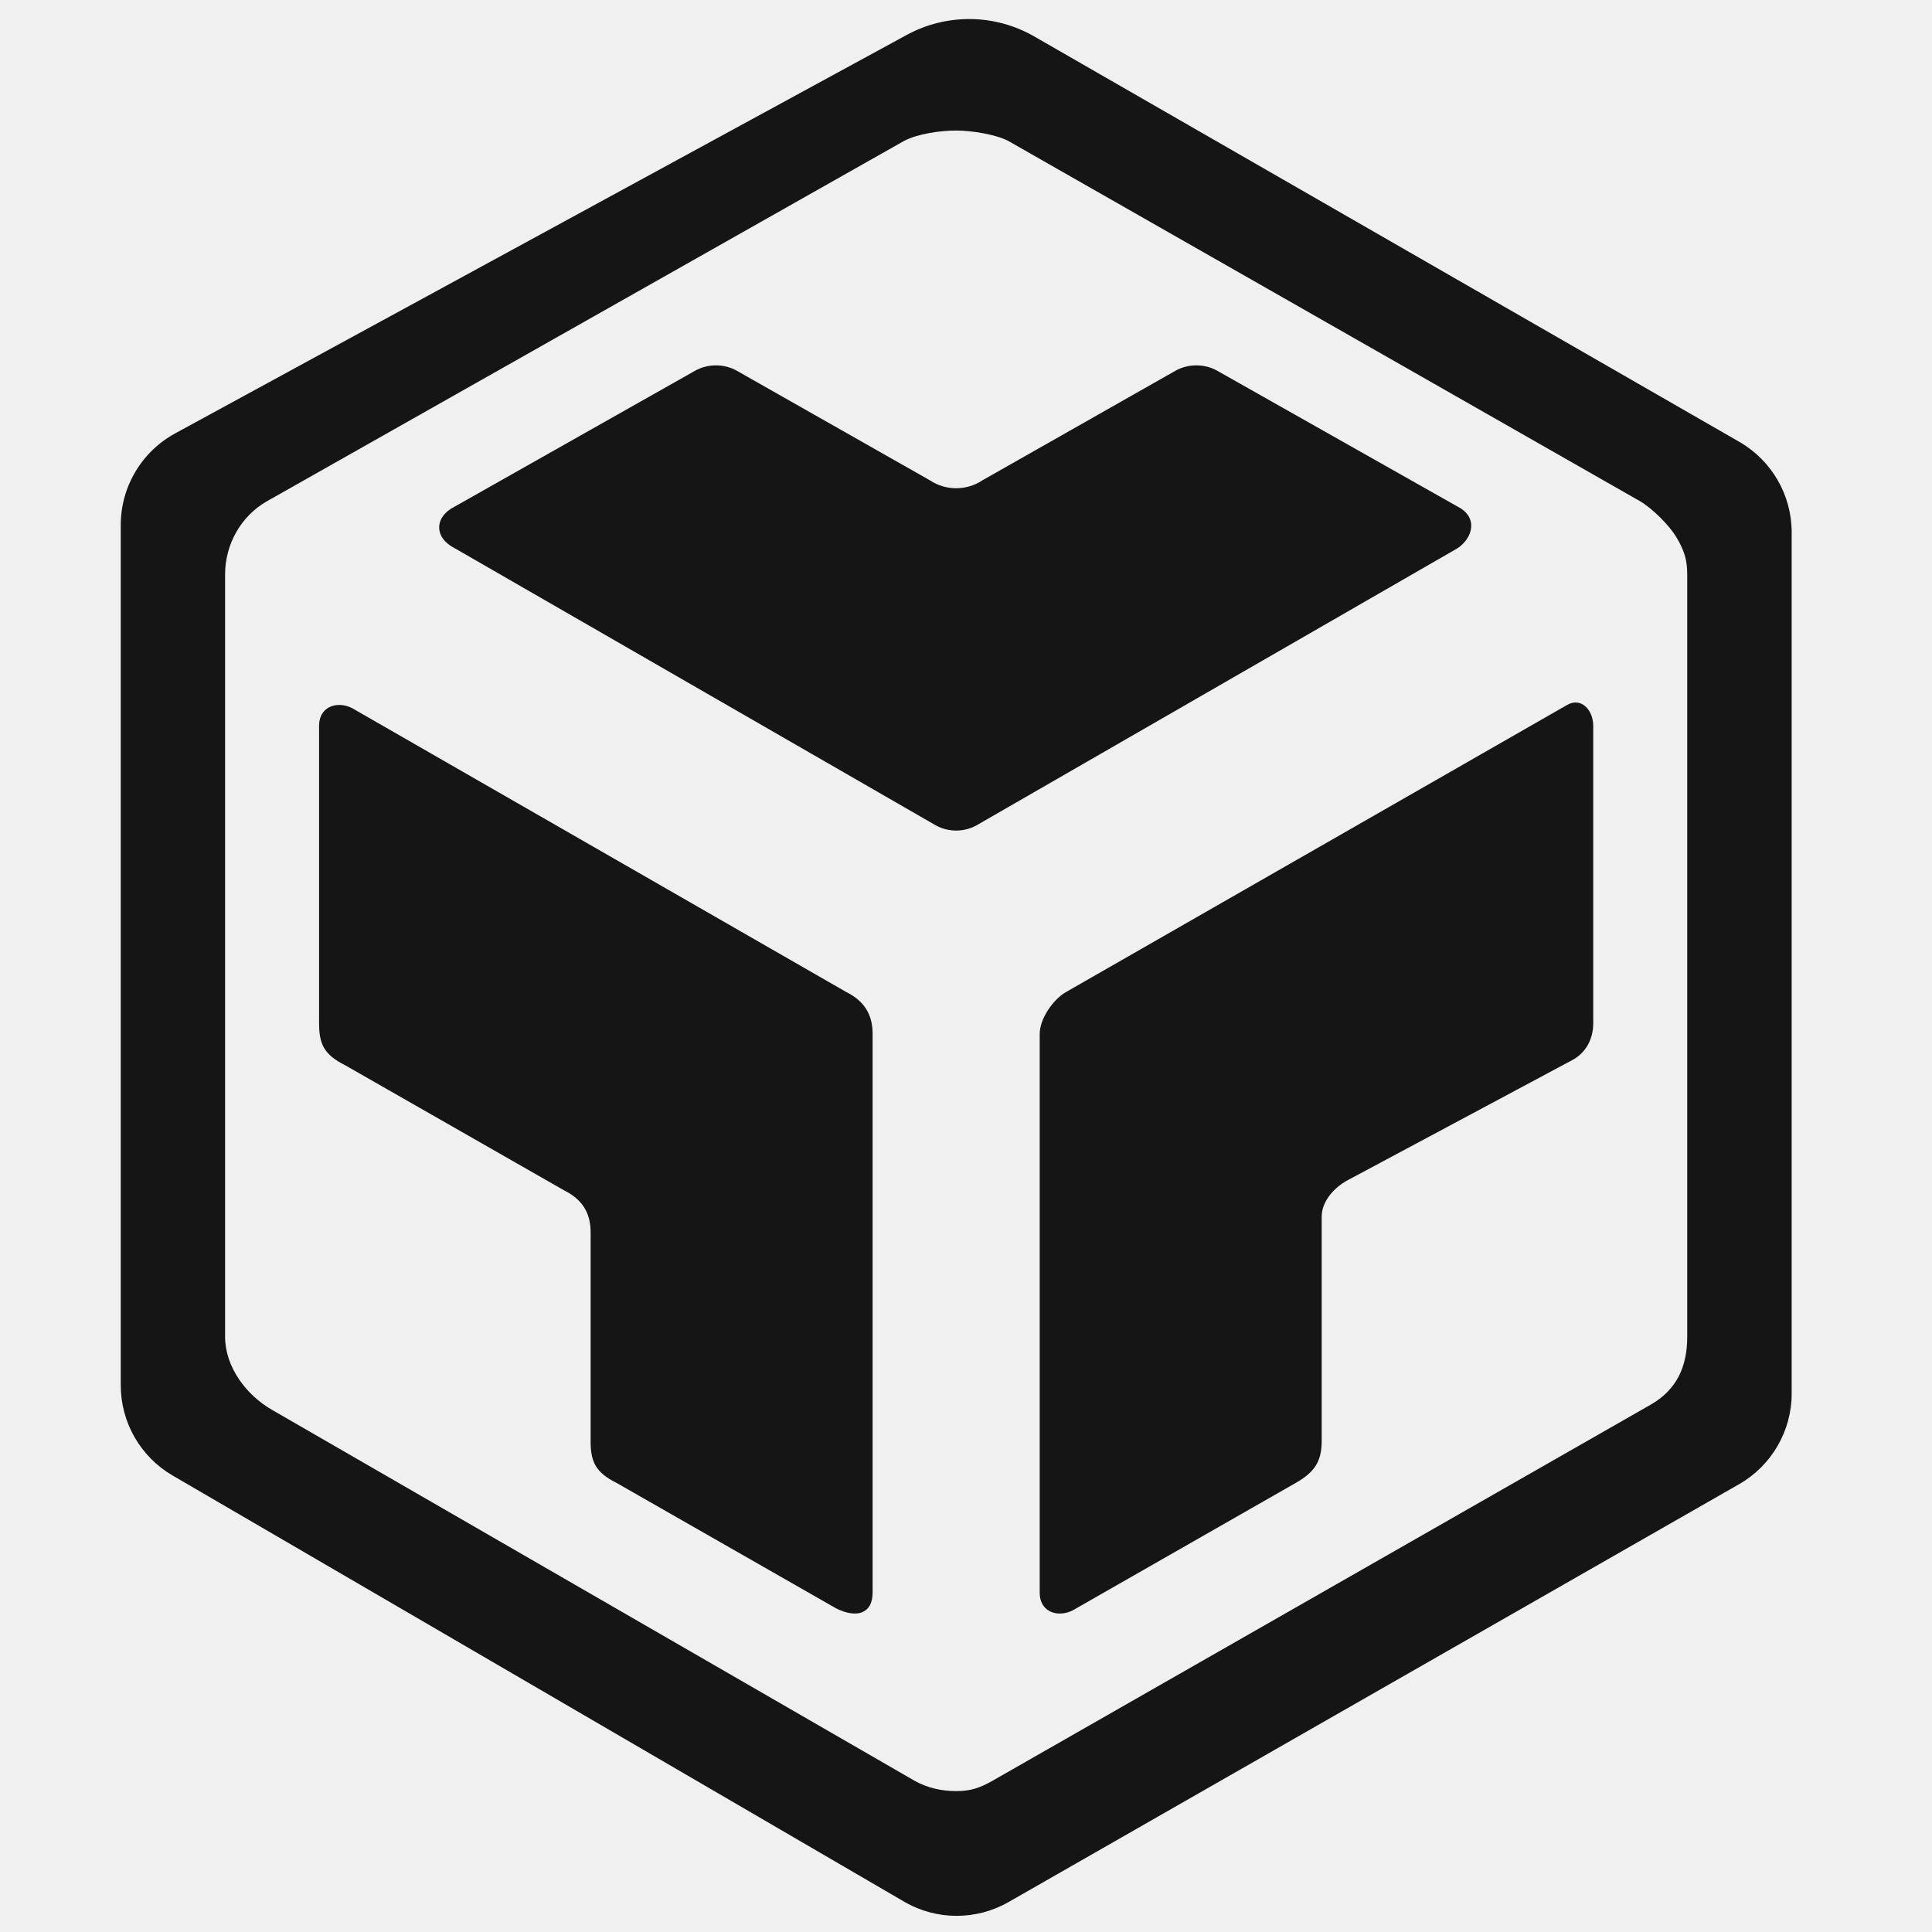
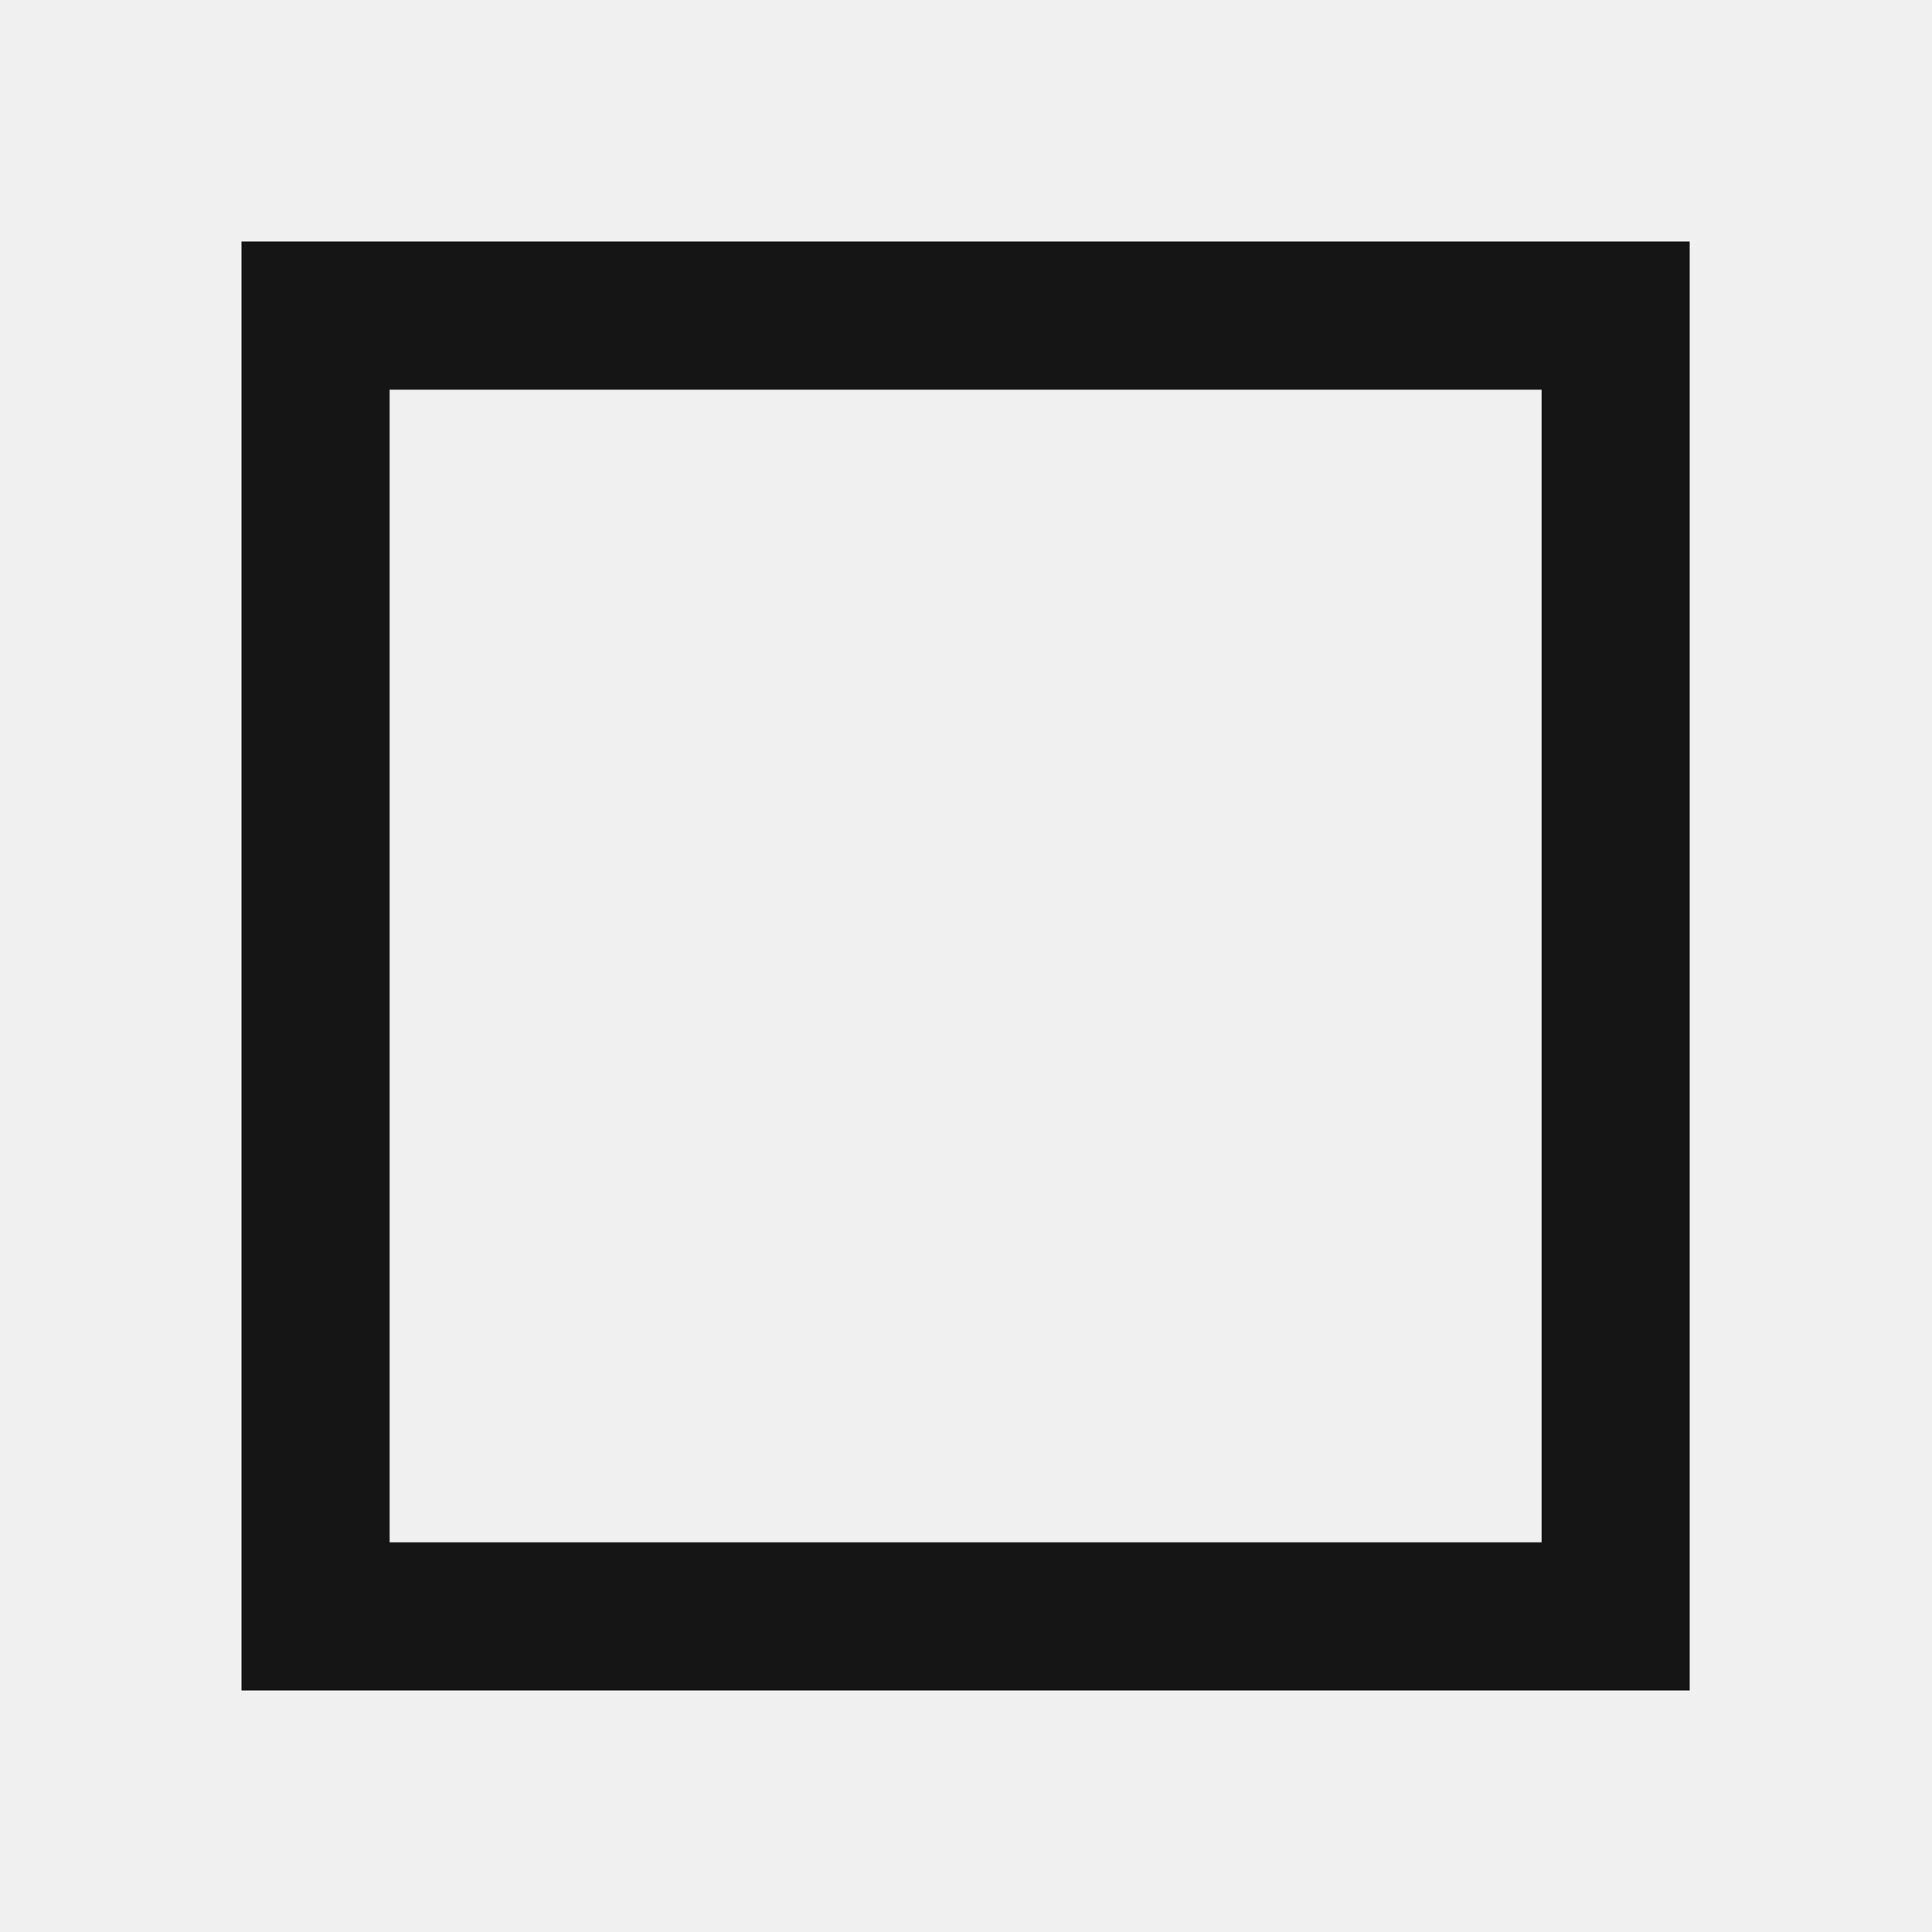
<svg xmlns="http://www.w3.org/2000/svg" width="128" height="128" viewBox="0 0 128 128" fill="none">
-   <path d="M21.14 48.088V67.808C21.14 69.192 21.486 69.884 22.87 70.576L37.4 78.879C38.784 79.571 39.13 80.609 39.13 81.647V95.485C39.13 96.869 39.476 97.561 40.86 98.253L55.39 106.556C56.774 107.248 57.812 106.902 57.812 105.518V68.5C57.812 67.462 57.466 66.424 56.082 65.733L23.562 47.05C22.524 46.358 21.14 46.704 21.14 48.088Z" fill="#151515" />
-   <path d="M77.878 24.563L65.077 31.828C64.039 32.52 62.655 32.52 61.618 31.828L48.817 24.563C47.974 24.087 46.893 24.089 46.049 24.563L30.135 33.558C28.751 34.25 28.751 35.634 30.135 36.326L61.963 54.662C62.815 55.149 63.88 55.149 64.731 54.662L96.56 36.326C97.598 35.634 97.944 34.25 96.56 33.558L80.645 24.563C79.801 24.089 78.72 24.087 77.878 24.563Z" fill="#151515" />
-   <path d="M87.565 95.486C87.565 96.87 87.046 97.561 85.835 98.254L71.305 106.557C70.267 107.248 68.883 106.903 68.883 105.519V68.501C68.883 67.51 69.754 66.227 70.613 65.733L103.825 46.705C104.748 46.174 105.555 47.025 105.555 48.089V67.809C105.555 68.831 105.073 69.75 104.171 70.231L89.295 78.188C88.393 78.669 87.565 79.587 87.565 80.609V95.486Z" fill="#151515" />
-   <path fill-rule="evenodd" clip-rule="evenodd" d="M60.071 2.315L11.61 28.71C9.385 29.922 8 32.253 8 34.786V91.779C8 94.241 9.309 96.518 11.436 97.757L59.9 125.99C62.036 127.234 64.673 127.244 66.818 126.017L115.219 98.332C117.373 97.099 118.703 94.808 118.703 92.326V35.27C118.703 32.794 117.379 30.506 115.233 29.272L68.519 2.413C65.912 0.914 62.713 0.877 60.071 2.315ZM14.913 88.566V38.055C14.913 36.069 15.956 34.197 17.68 33.212L59.888 9.341C60.797 8.859 62.309 8.649 63.347 8.649C64.385 8.649 65.986 8.906 66.807 9.341L108.668 33.212C109.496 33.701 110.622 34.829 111.09 35.634C111.574 36.465 111.783 37.061 111.783 38.056V88.566C111.783 90.55 111.082 92.078 109.361 93.064L65.769 117.973C64.918 118.459 64.295 118.665 63.347 118.665C63.347 118.665 63.348 118.609 63.348 118.619C63.347 118.63 63.347 118.64 63.347 118.651C63.347 118.655 63.347 118.66 63.347 118.665C62.399 118.665 61.431 118.459 60.58 117.973L18.026 93.409C16.302 92.424 14.913 90.552 14.913 88.566Z" fill="#151515" />
+   <g clip-path="url(#clip0_12_330)">
+     <path fill-rule="evenodd" clip-rule="evenodd" d="M16 16L111.946 16V112H16V16ZM102.134 25.818V102.182H25.813V25.818H102.134Z" fill="#151515" />
+   </g>
+   <defs>
+     <clipPath id="clip0_12_330">
+       <rect width="128" height="128" fill="white" />
+     </clipPath>
+   </defs>
</svg>
